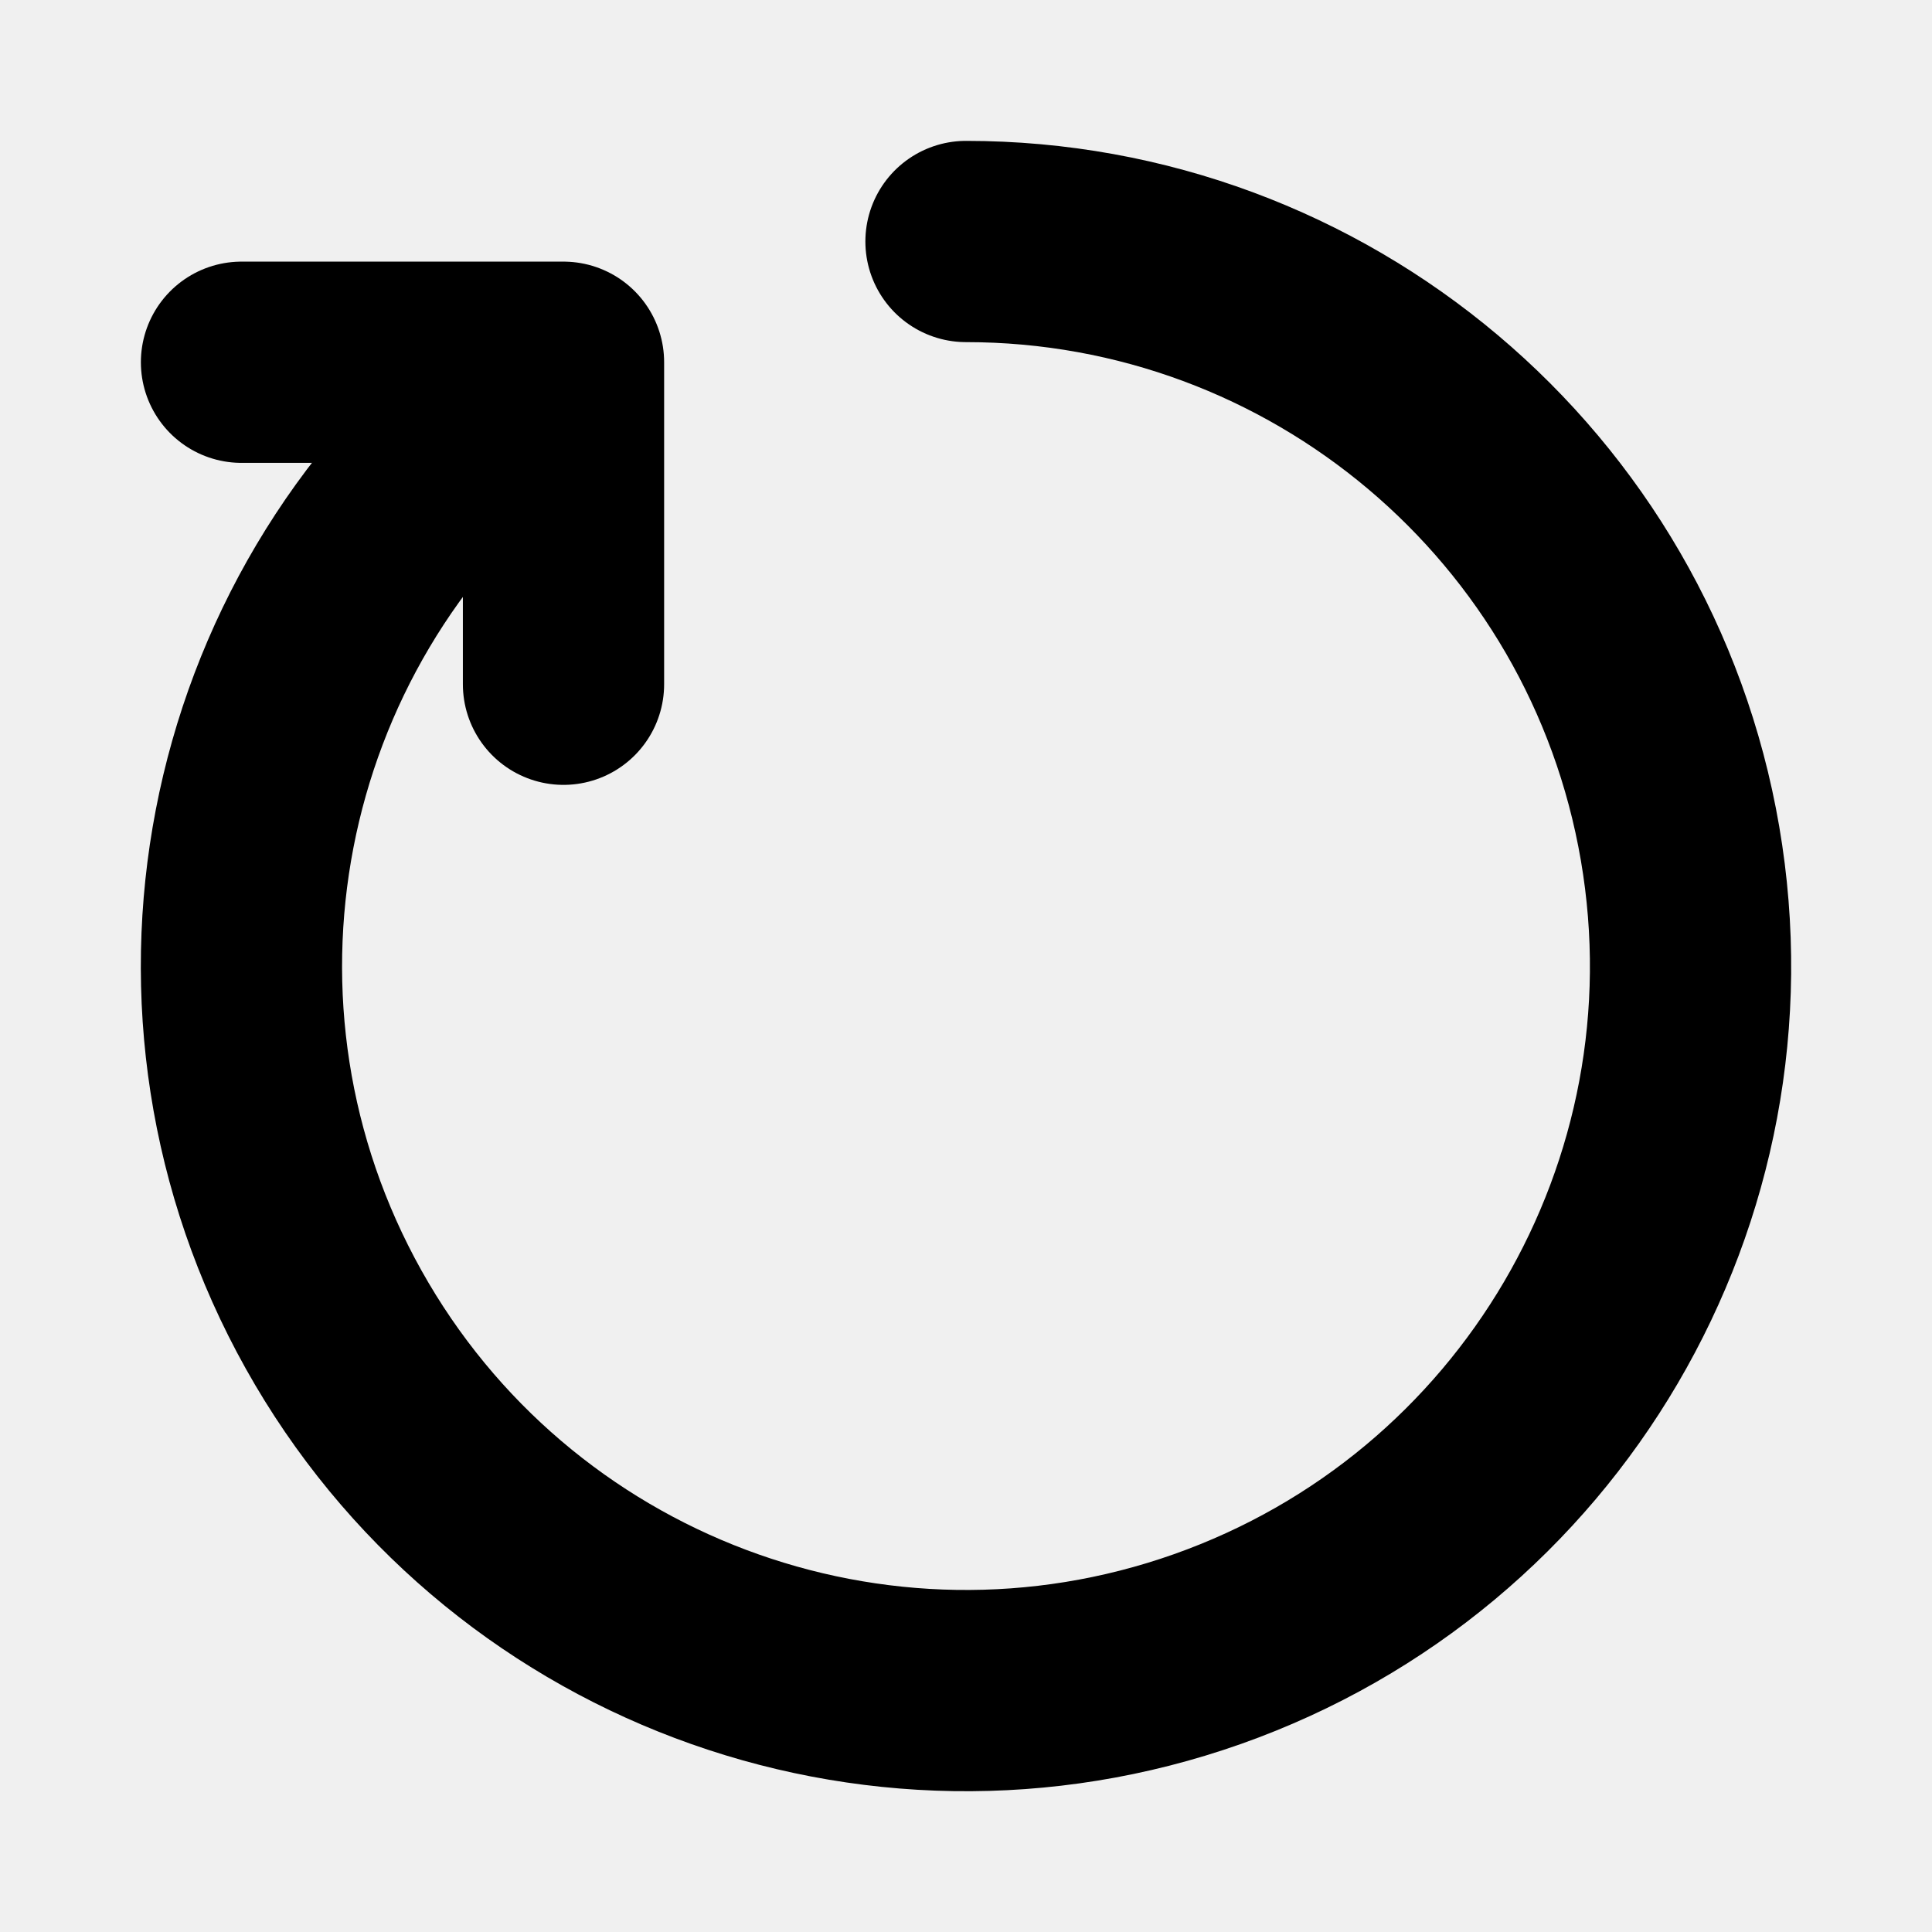
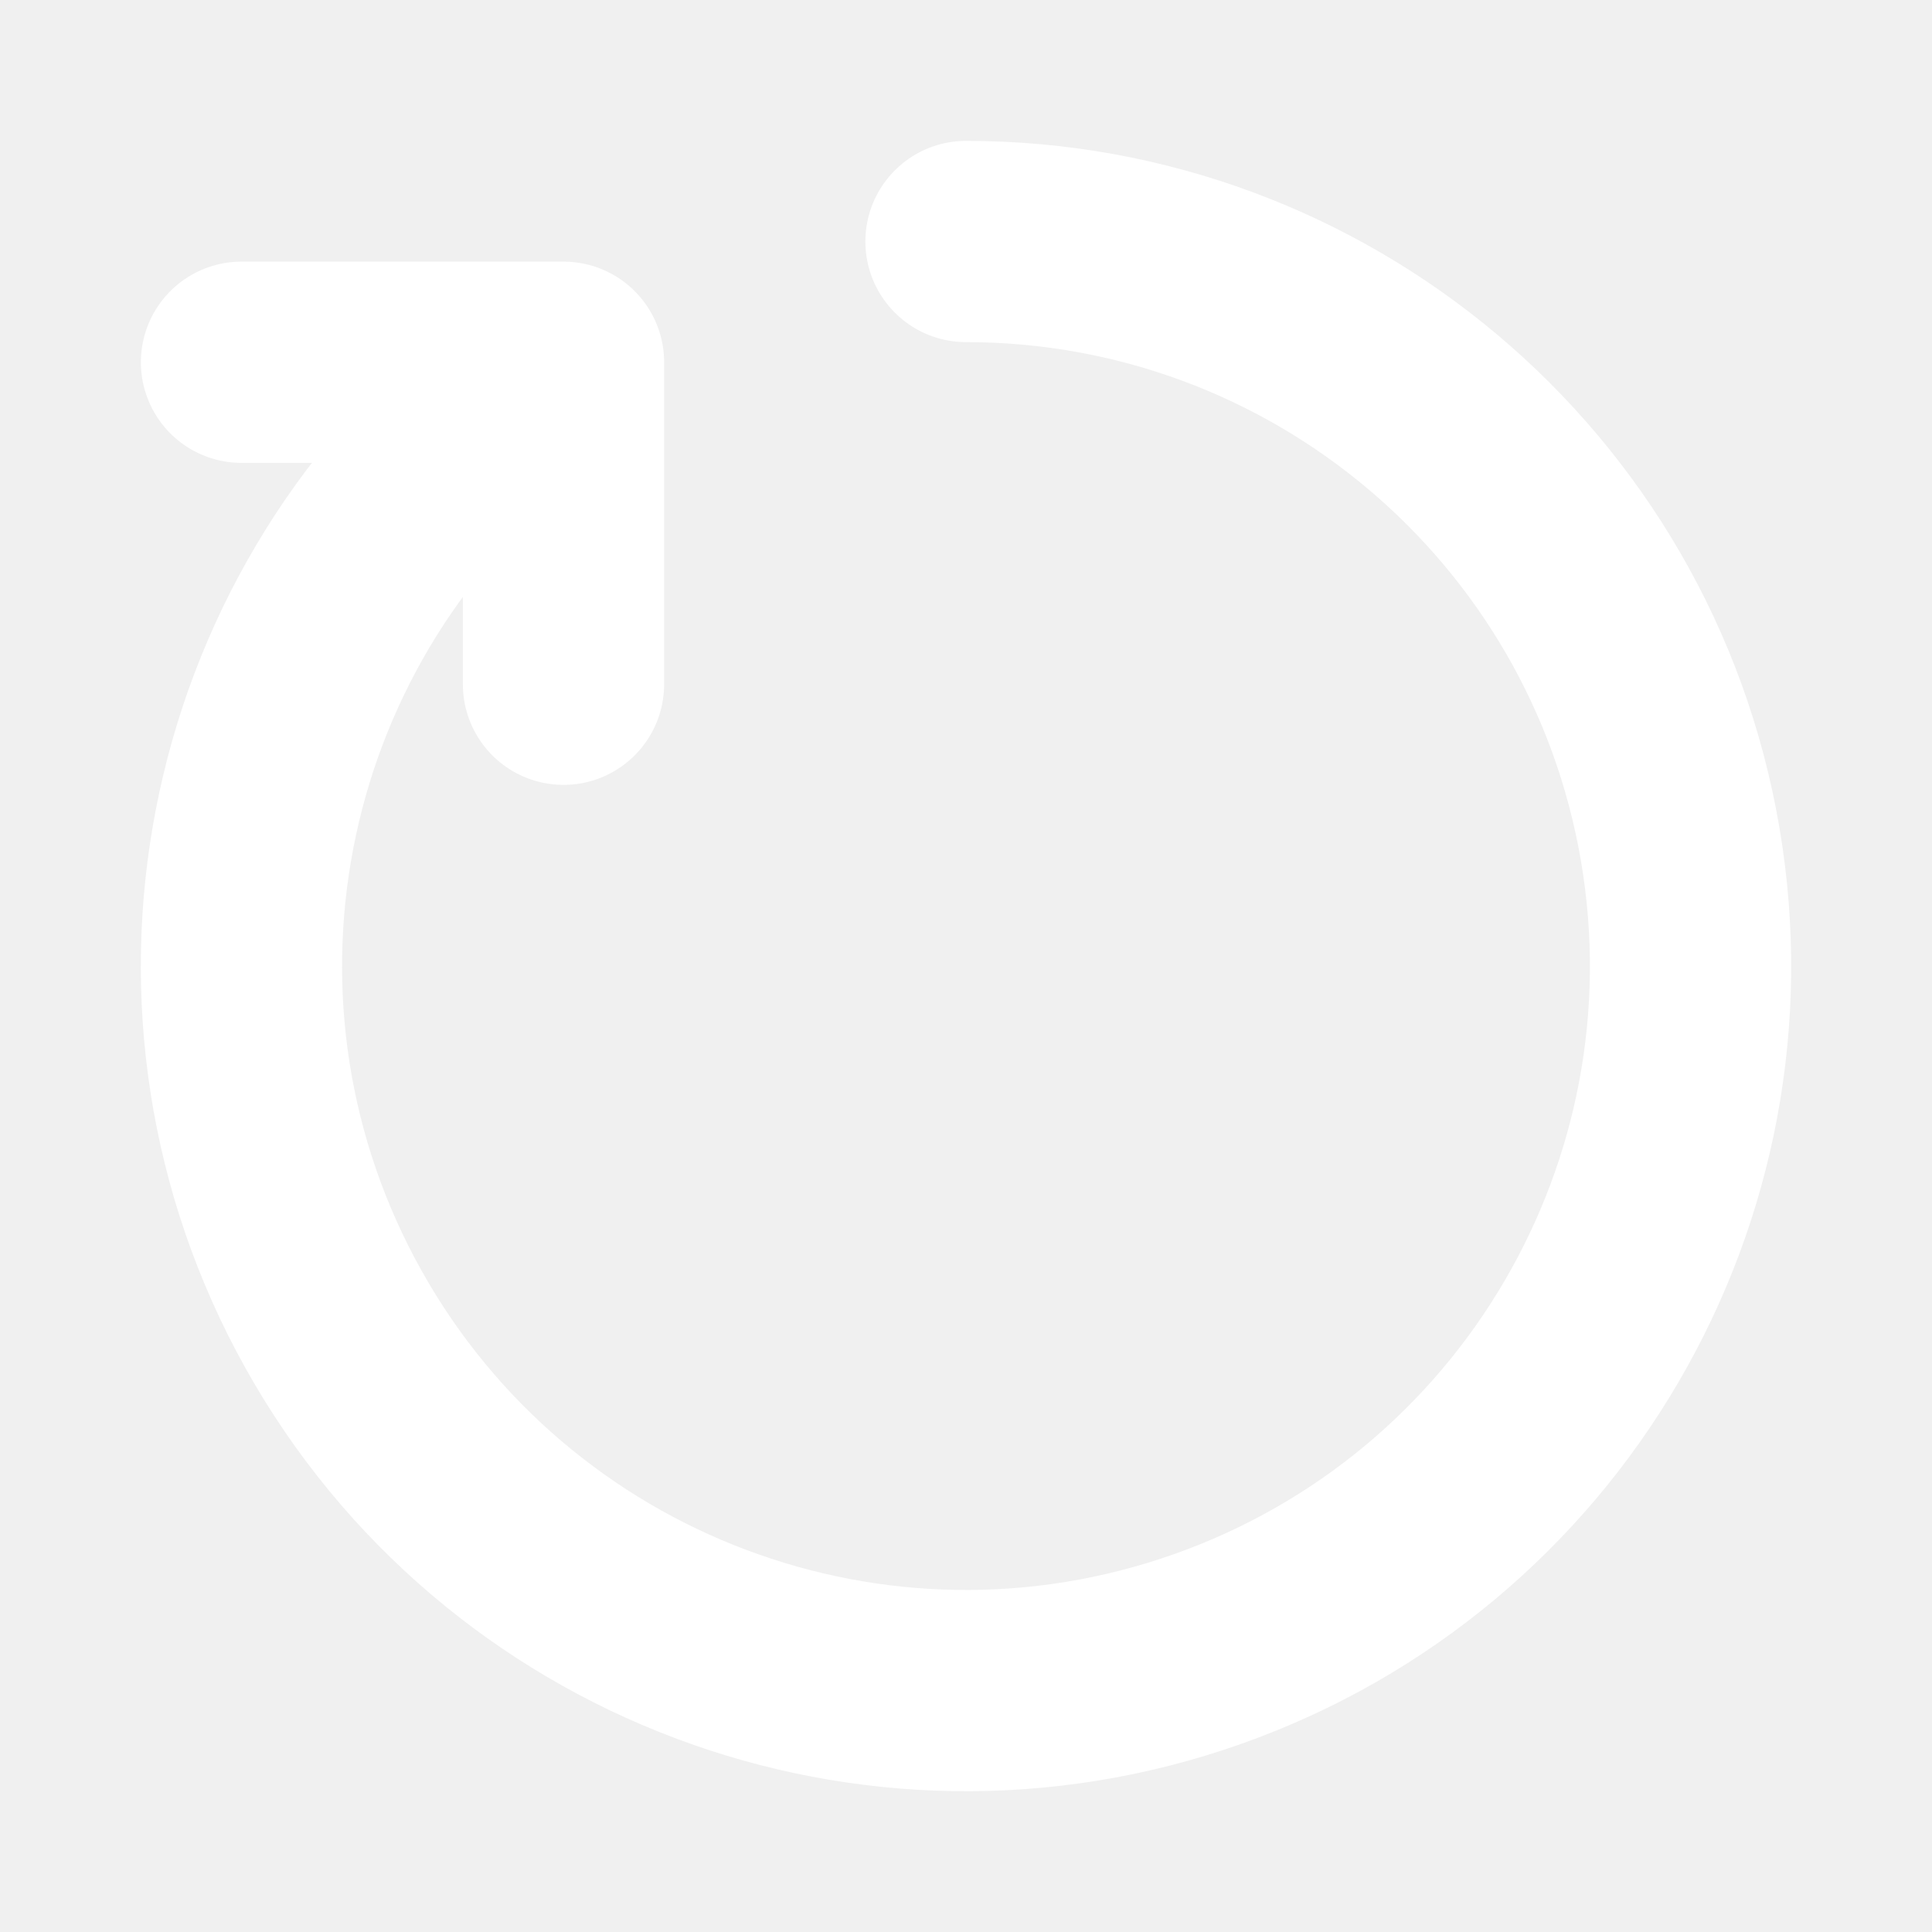
<svg xmlns="http://www.w3.org/2000/svg" width="1em" height="1em" viewBox="0 0 24 24">
-   <g fill="none" stroke="black" stroke-linecap="round" stroke-linejoin="round" stroke-width="2.5">
+   <g fill="none" stroke="white" stroke-linecap="round" stroke-linejoin="round" stroke-width="2.5">
    <path d="M12 3a9 9 0 1 1-5.657 2" />
    <path d="M3 4.5h4v4" />
  </g>
</svg>
